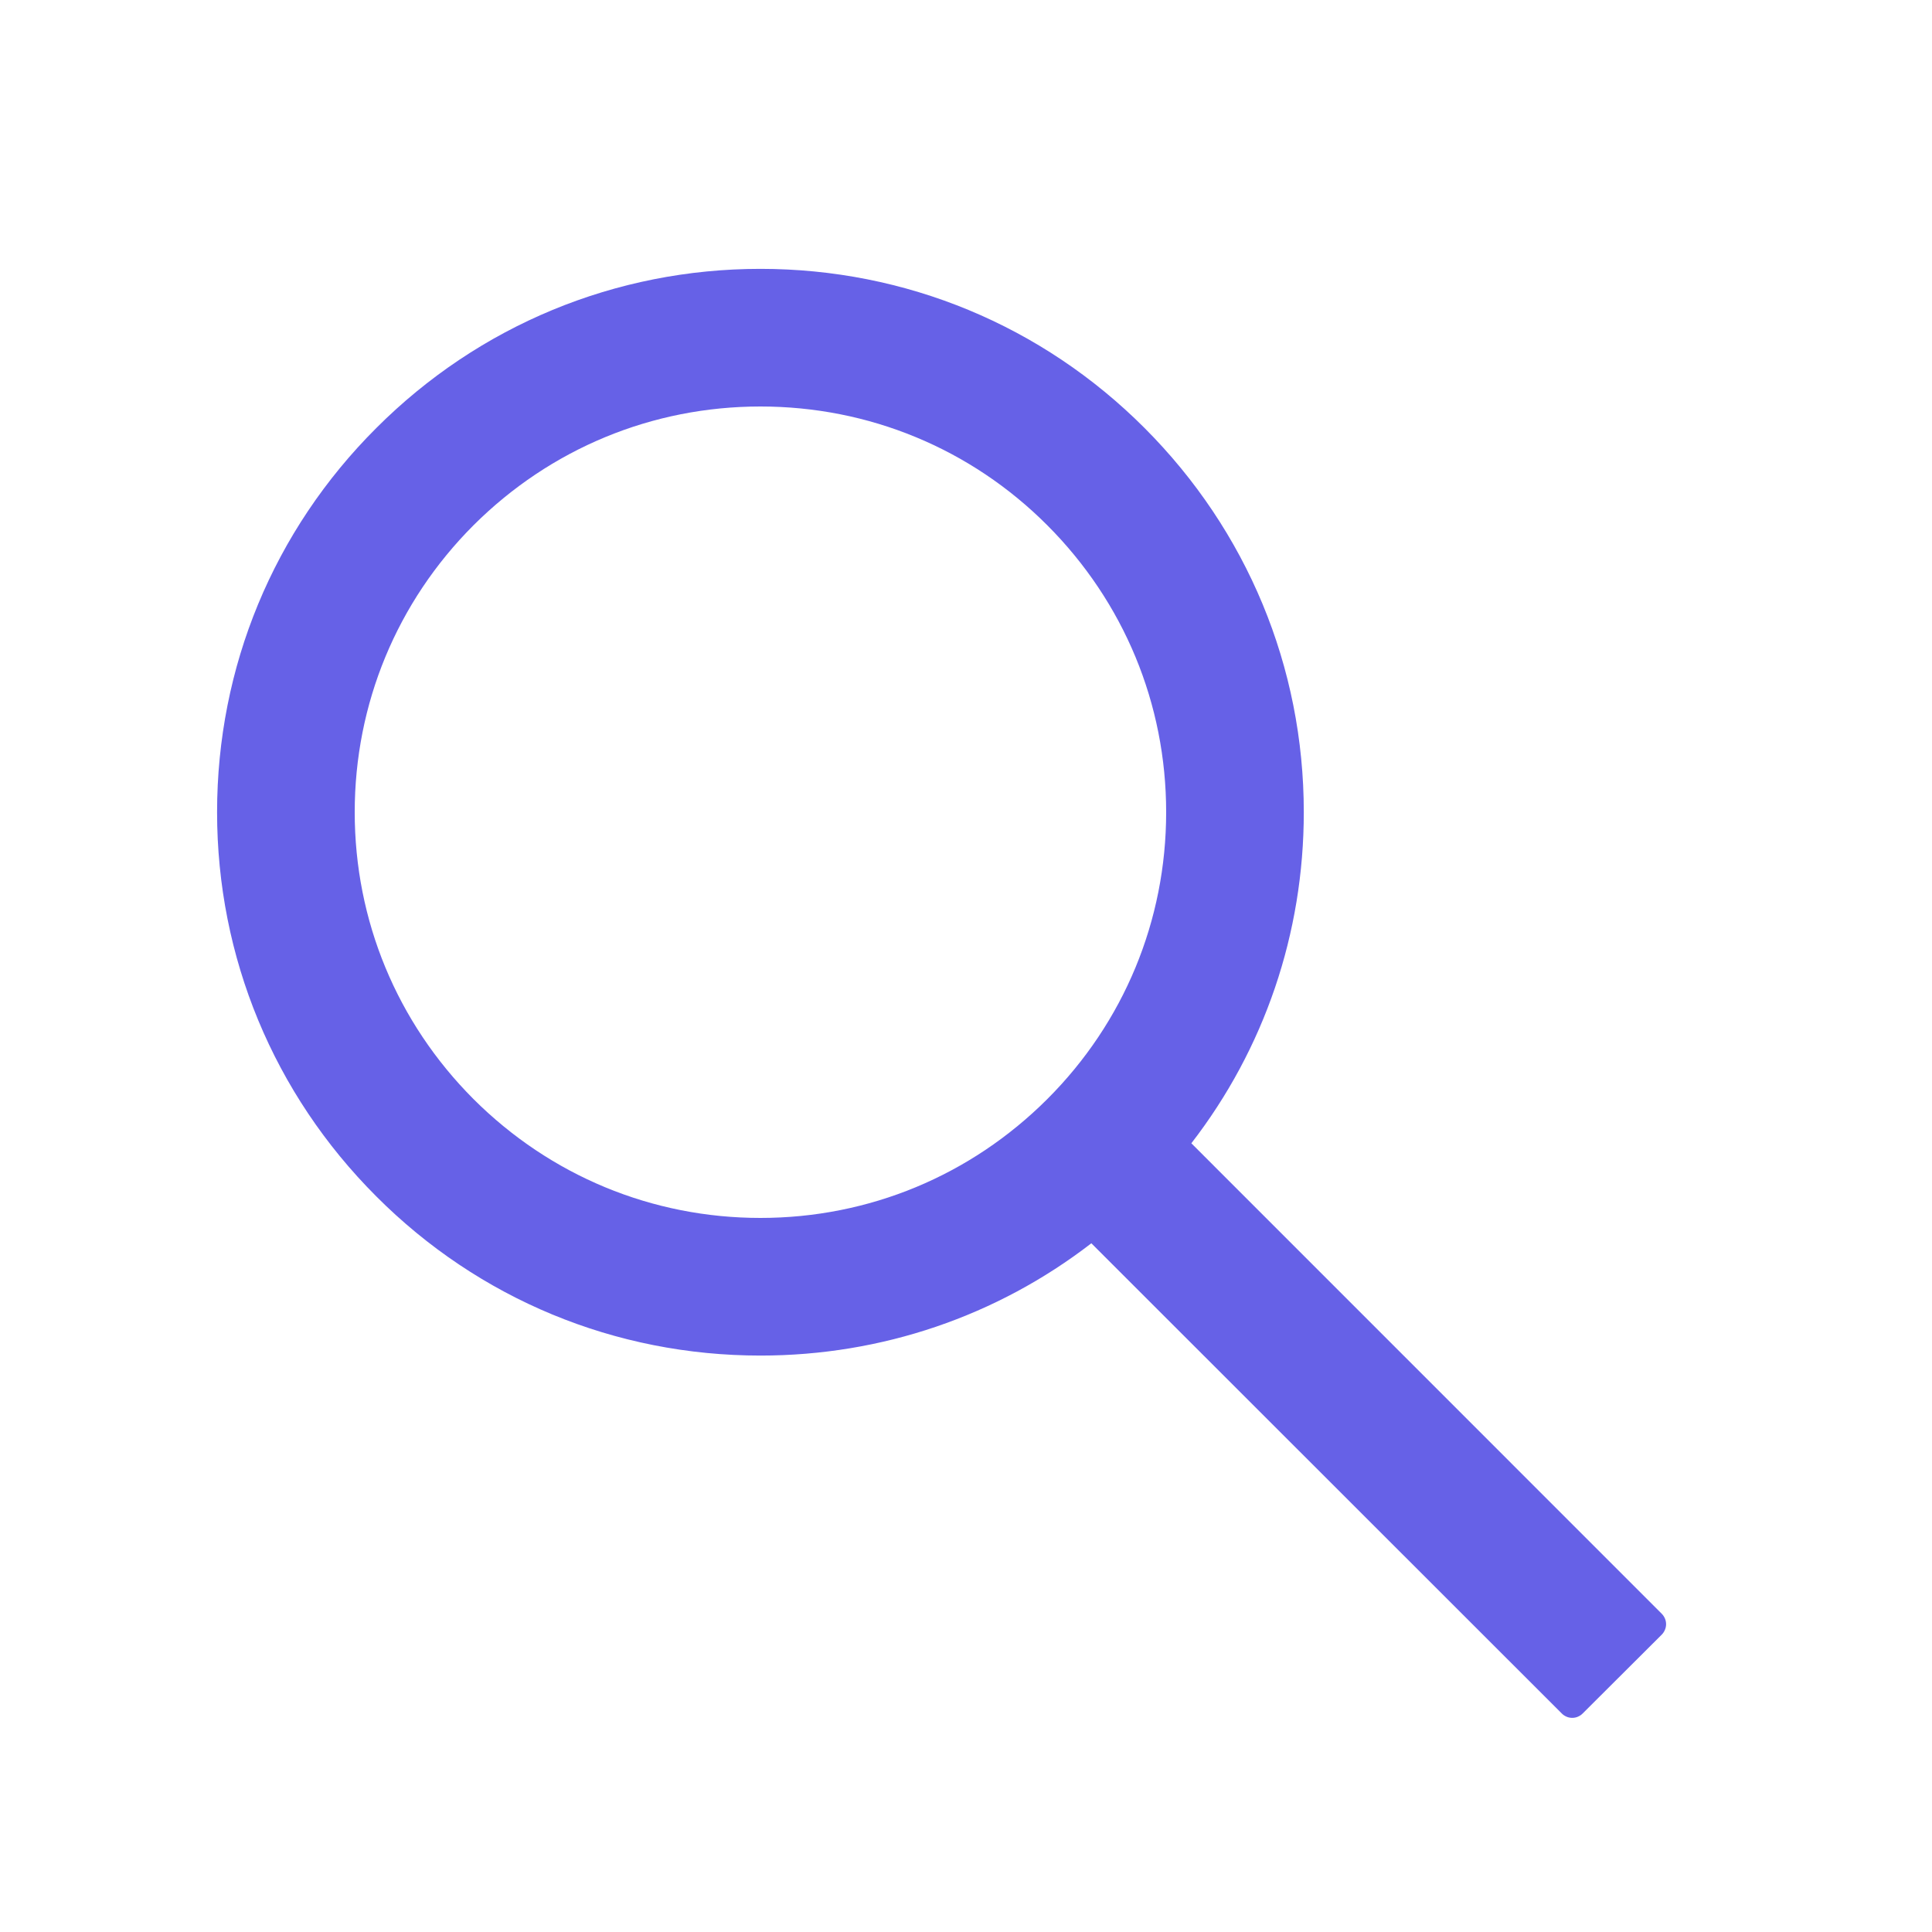
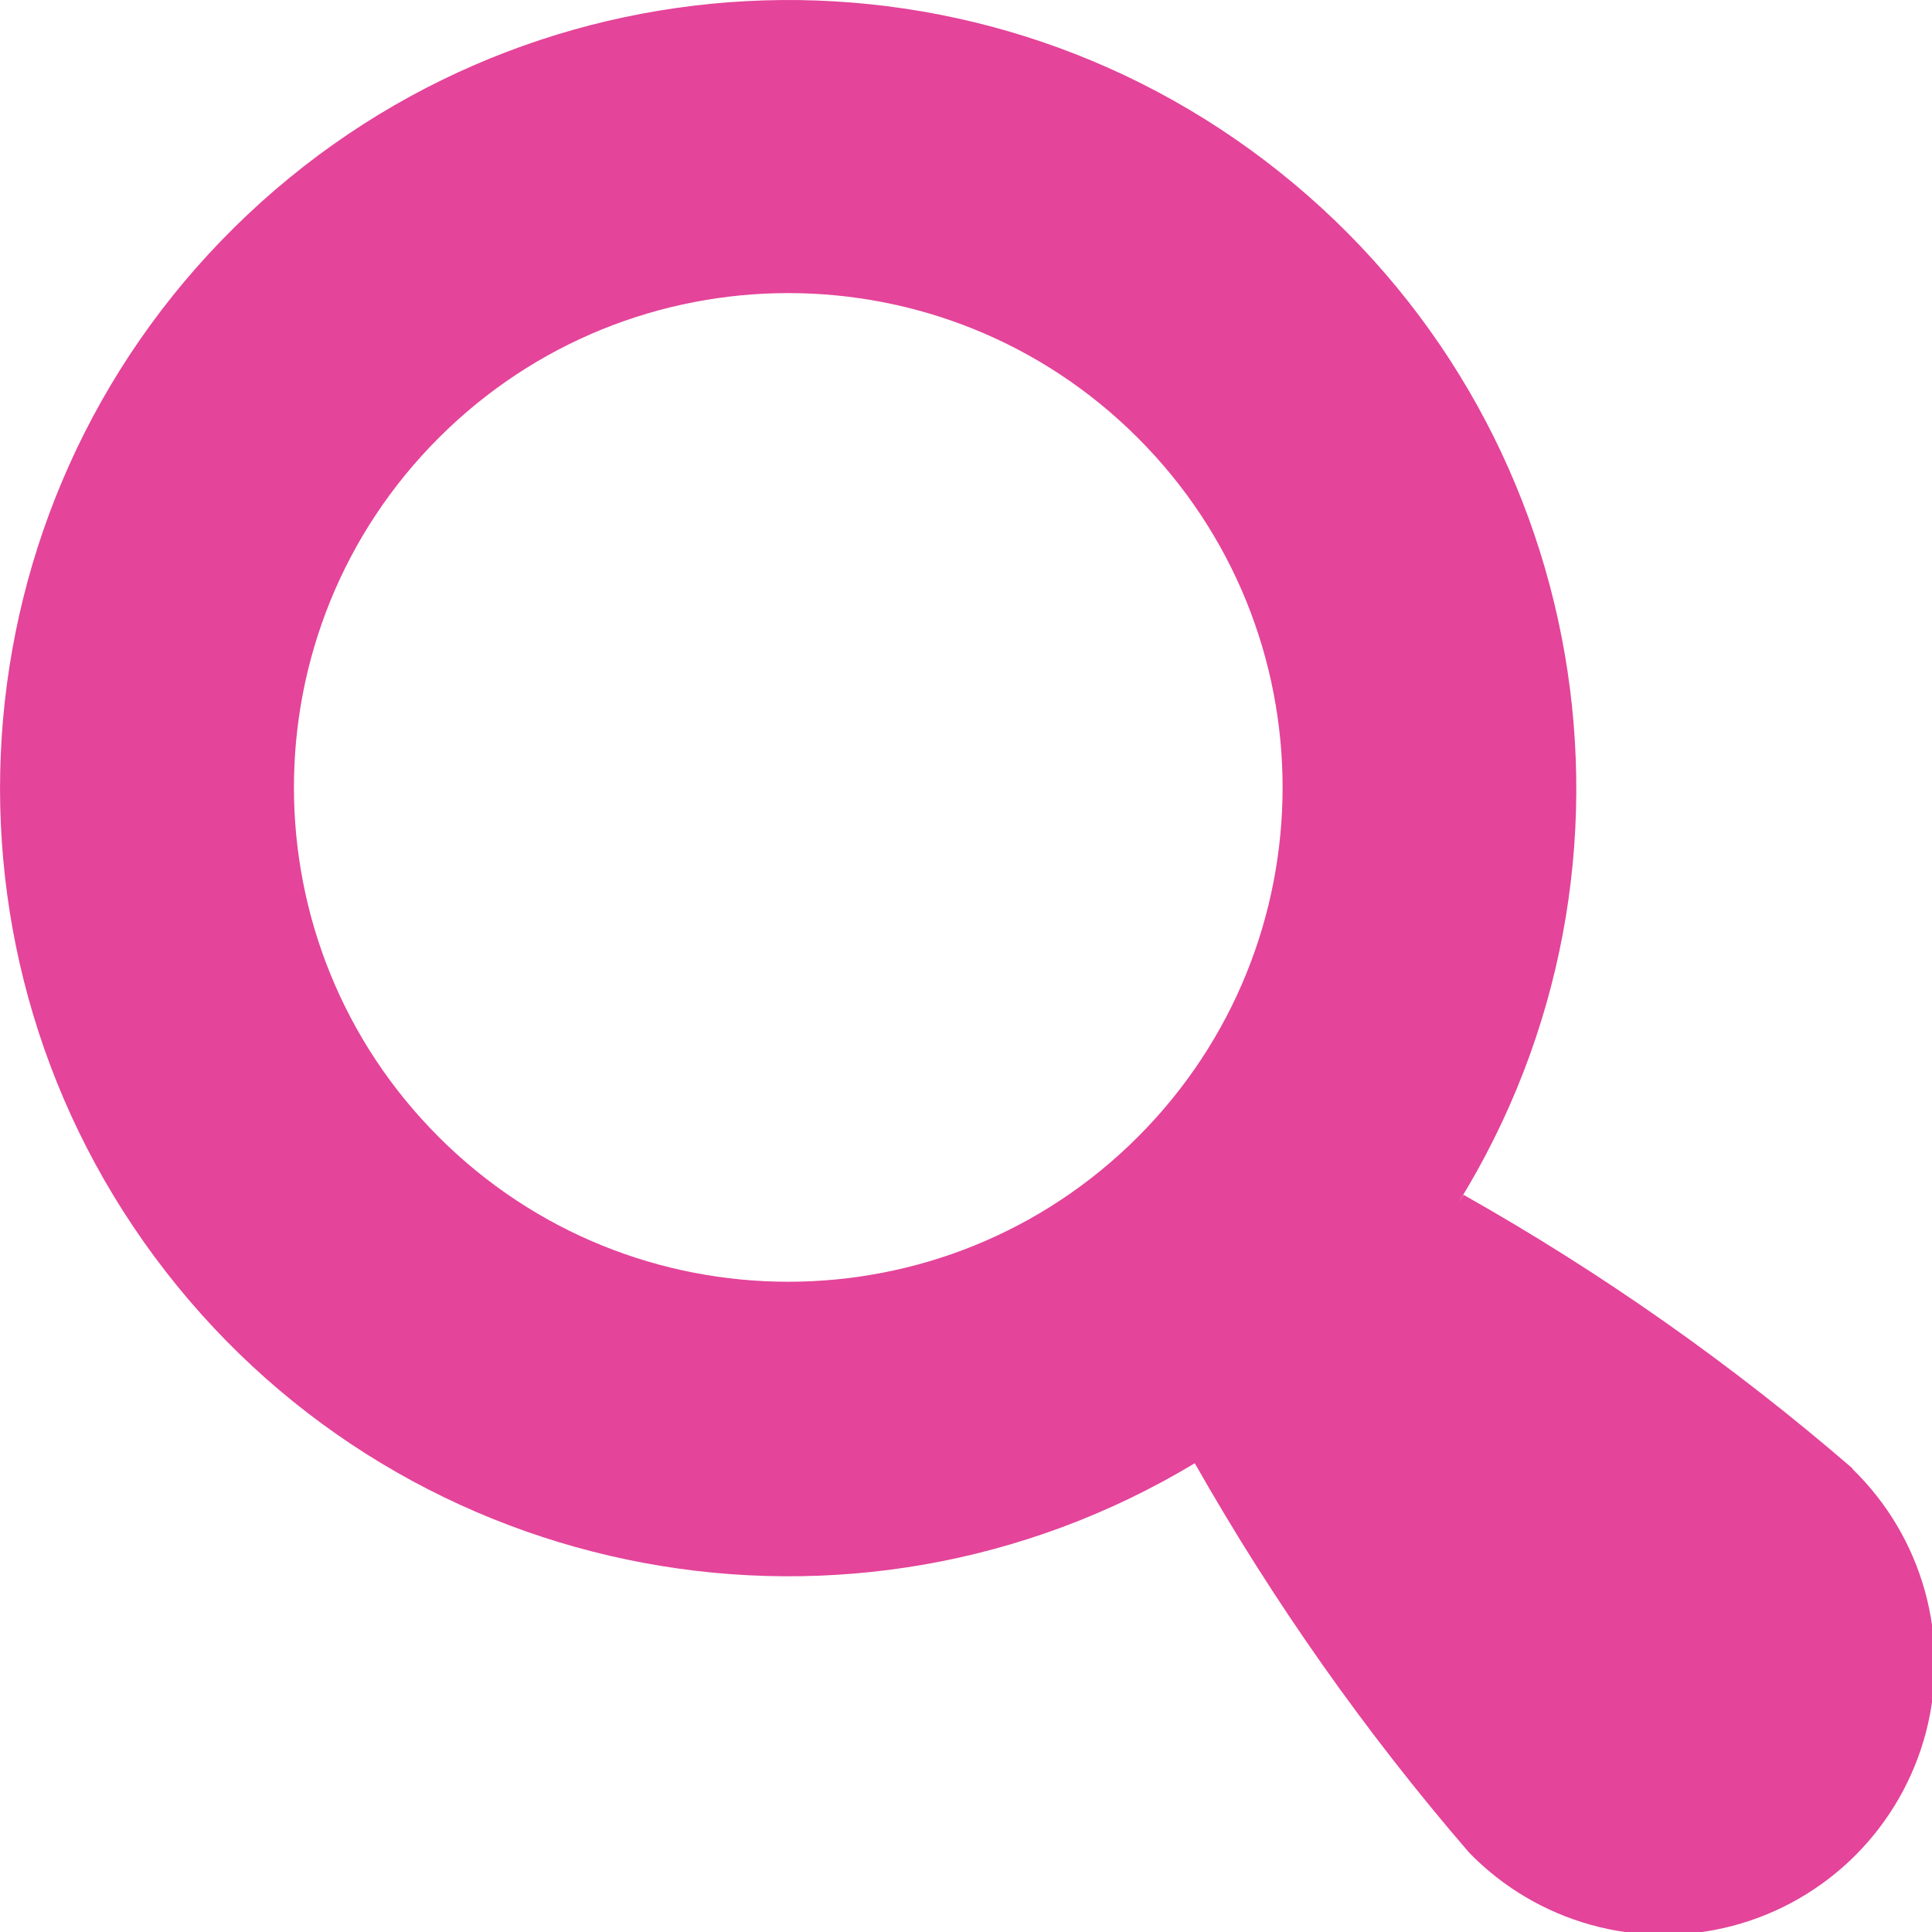
- <svg xmlns="http://www.w3.org/2000/svg" width="25" height="25" viewBox="0 0 25 25" fill="none">
-   <path d="M21.502 20.881L15.416 14.794C16.36 13.573 16.871 12.08 16.871 10.51C16.871 8.63 16.137 6.868 14.811 5.539C13.484 4.21 11.717 3.479 9.84 3.479C7.963 3.479 6.195 4.212 4.869 5.539C3.54 6.865 2.809 8.63 2.809 10.51C2.809 12.387 3.542 14.154 4.869 15.481C6.195 16.81 7.96 17.541 9.84 17.541C11.41 17.541 12.901 17.03 14.122 16.088L20.209 22.172C20.226 22.19 20.248 22.204 20.271 22.214C20.294 22.224 20.319 22.229 20.345 22.229C20.37 22.229 20.395 22.224 20.418 22.214C20.441 22.204 20.463 22.19 20.48 22.172L21.502 21.153C21.52 21.135 21.534 21.114 21.544 21.09C21.554 21.067 21.559 21.042 21.559 21.017C21.559 20.991 21.554 20.966 21.544 20.943C21.534 20.92 21.52 20.899 21.502 20.881ZM13.552 14.222C12.559 15.214 11.241 15.76 9.84 15.76C8.438 15.76 7.121 15.214 6.127 14.222C5.136 13.229 4.59 11.911 4.59 10.51C4.59 9.108 5.136 7.789 6.127 6.797C7.121 5.806 8.438 5.26 9.84 5.26C11.241 5.26 12.561 5.804 13.552 6.797C14.544 7.791 15.09 9.108 15.09 10.51C15.09 11.911 14.544 13.231 13.552 14.222Z" fill="#6661e7" />
+ <svg xmlns="http://www.w3.org/2000/svg" width="22.59" height="22.59" viewBox="0 0 22.59 22.59">
+   <path id="search-icon" d="M22.368,17.886a28.021,28.021,0,0,0-4.549-3.2c-.021.032-.042.064-.064.1a9.215,9.215,0,1,0-3.078,3.039,28.506,28.506,0,0,0,3.208,4.553,3.171,3.171,0,1,0,4.482-4.486ZM14.011,14.01a5.78,5.78,0,1,1,0-8.174A5.78,5.78,0,0,1,14.011,14.01Z" transform="translate(-0.707 -0.716)" fill="#e44499" />
</svg>
